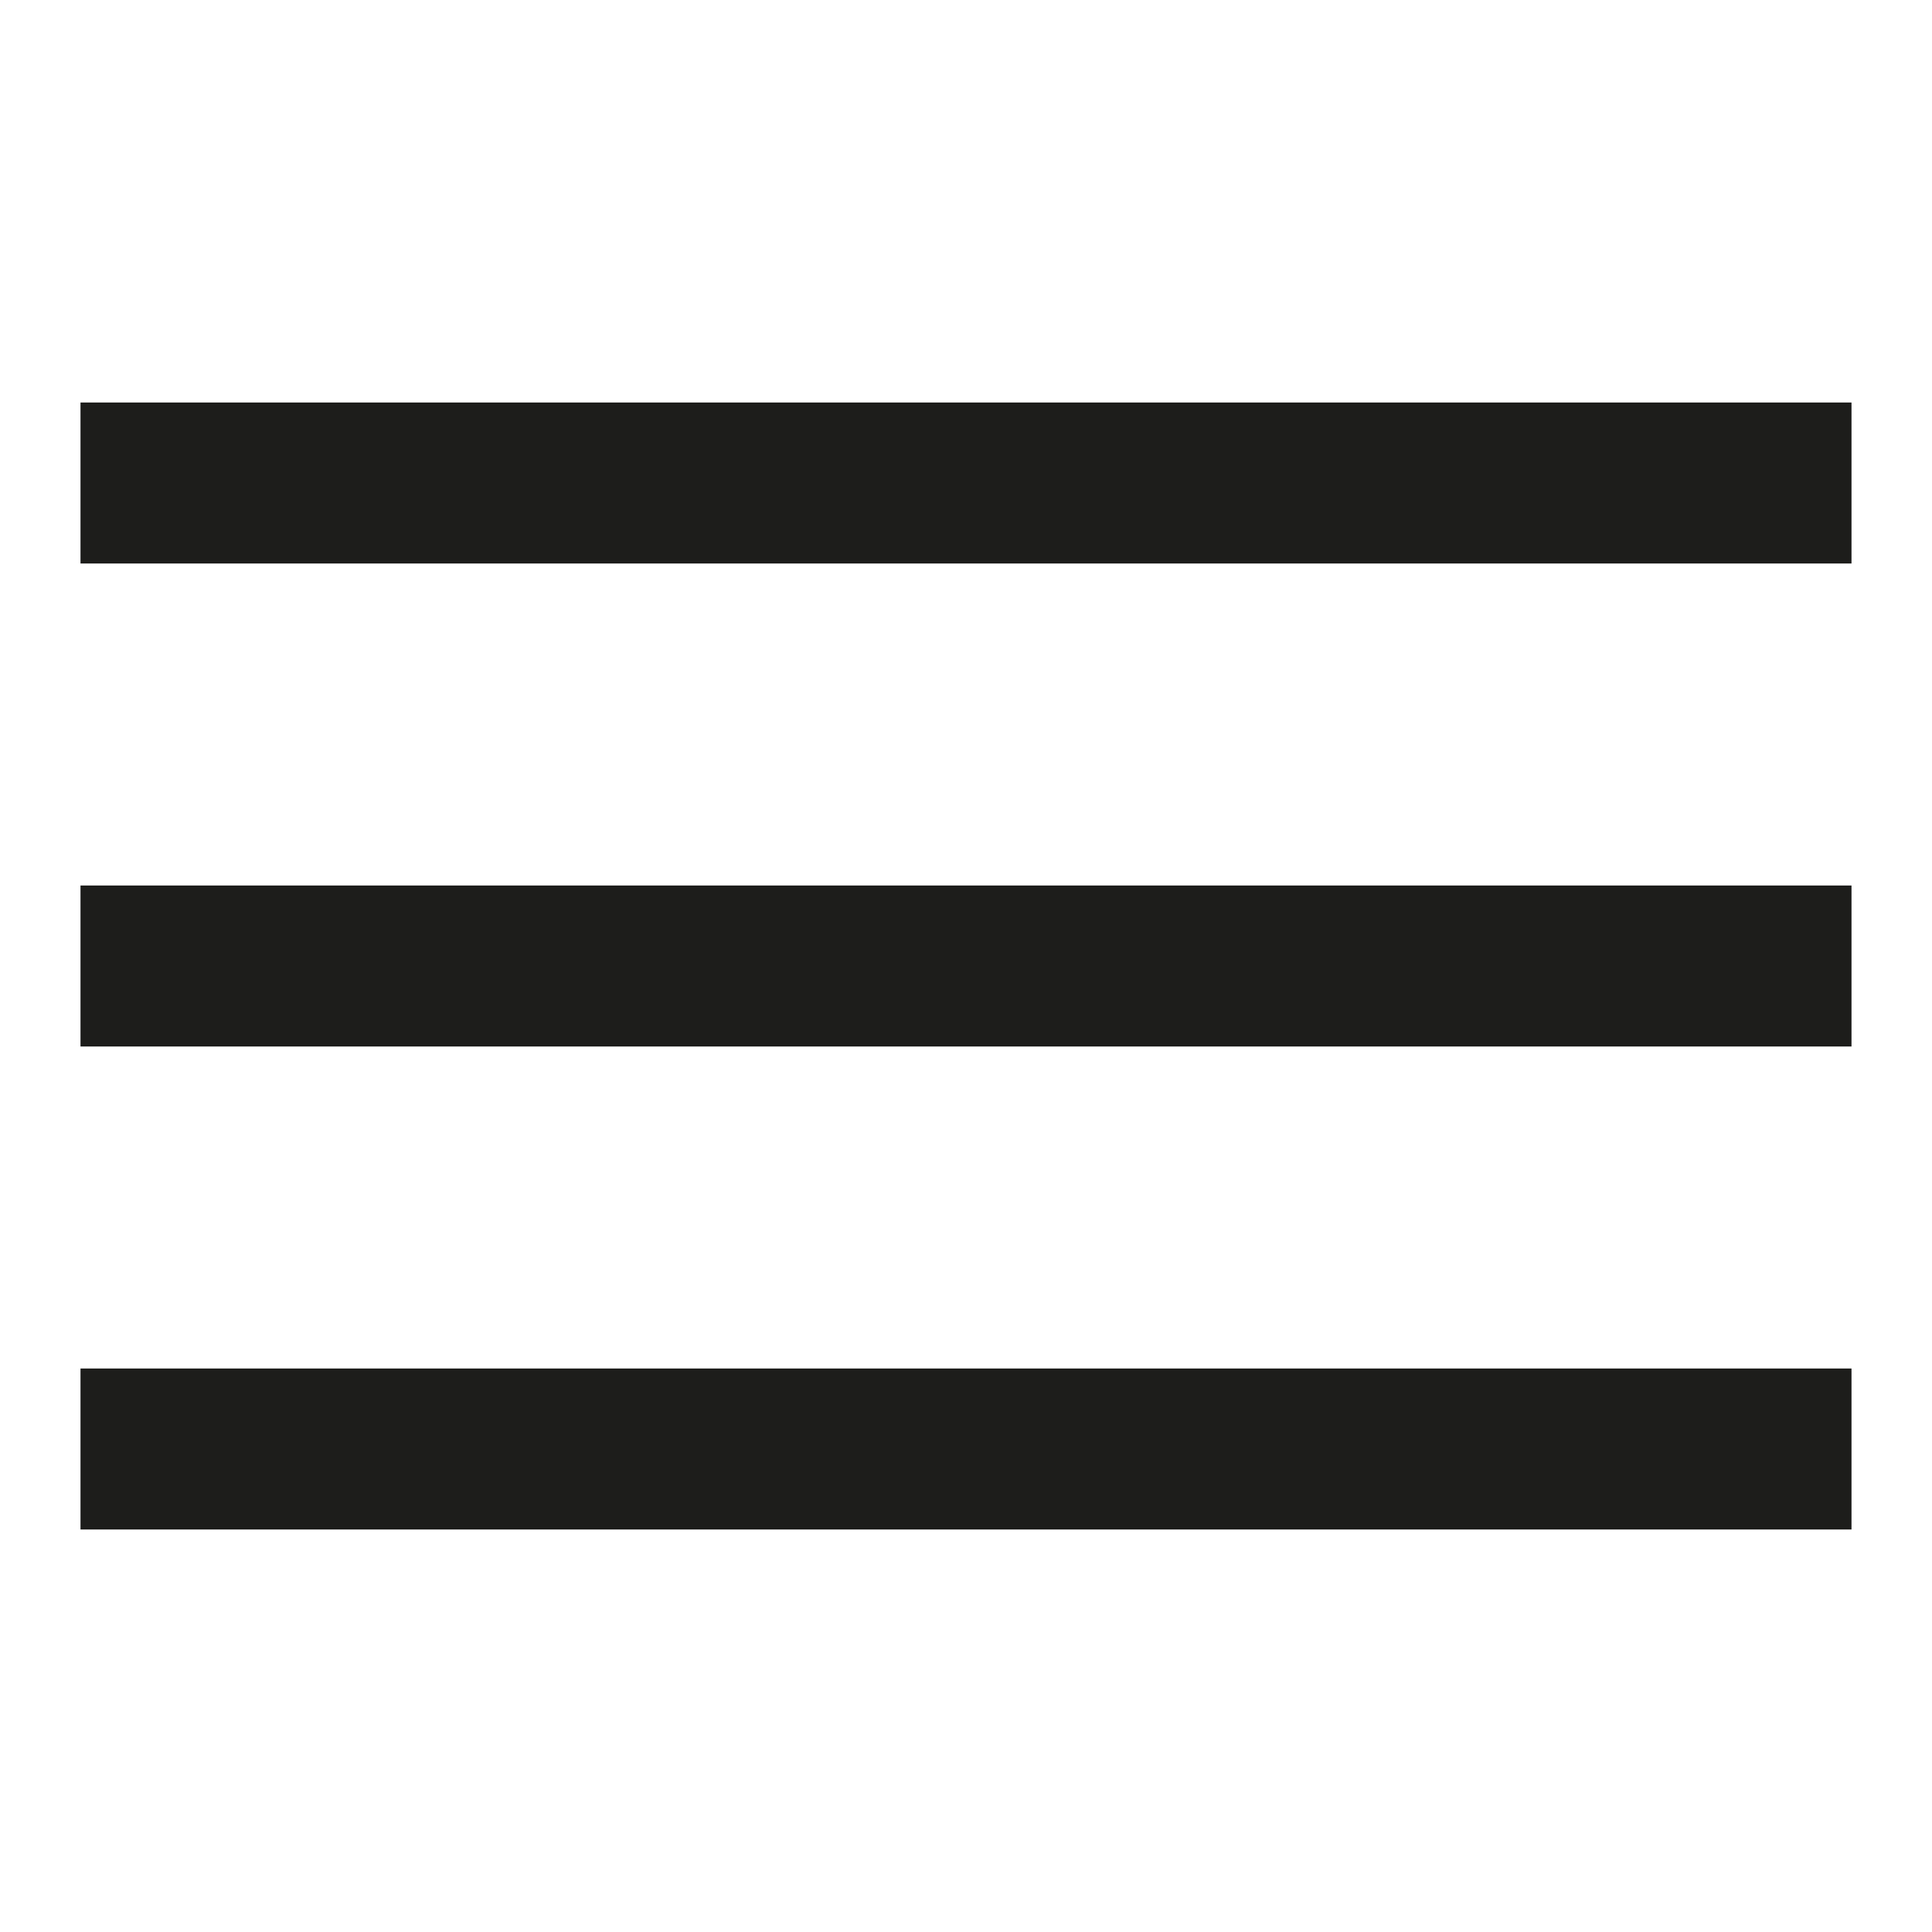
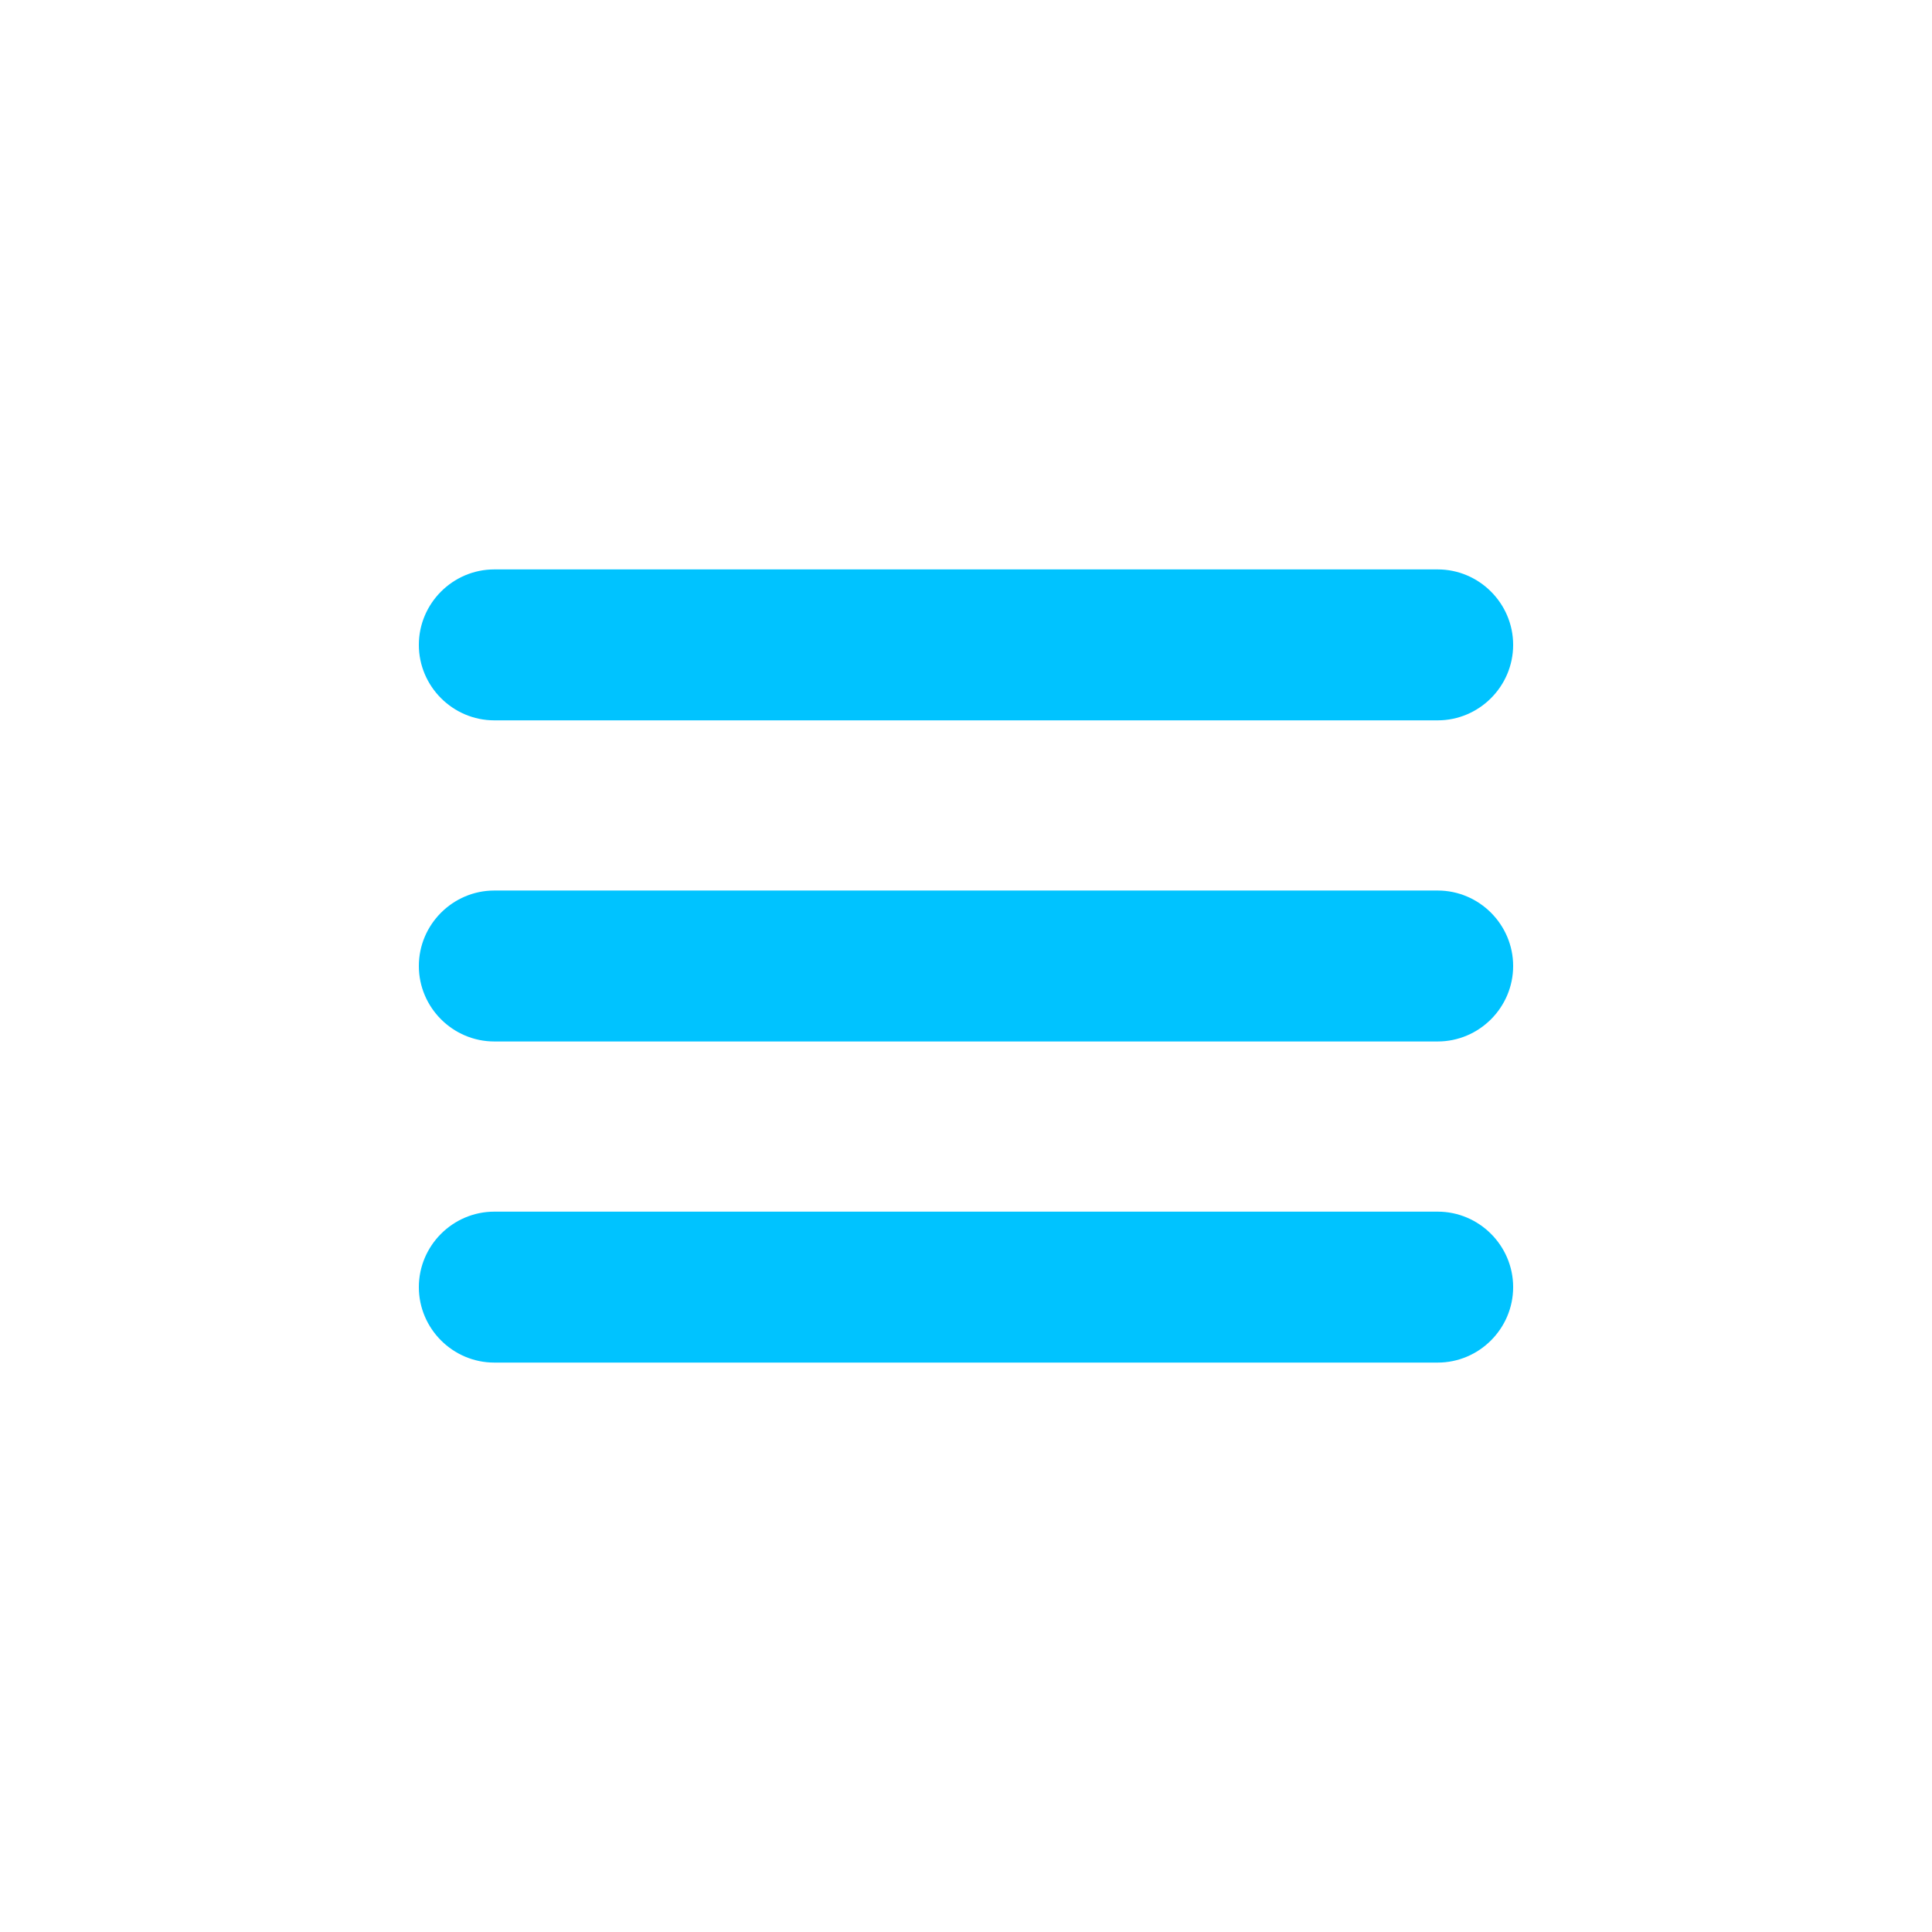
- <svg xmlns="http://www.w3.org/2000/svg" enable-background="new 0 0 12 12" id="Слой_1" version="1.1" viewBox="0 0 12 12" xml:space="preserve" width="48px" height="48px">
+ <svg xmlns="http://www.w3.org/2000/svg" id="Layer_1" style="enable-background:new 0 0 512 512;" version="1.1" viewBox="0 0 512 512" xml:space="preserve" width="48px" height="48px">
+   <style type="text/css">
+ 	.st0{fill:#00C3FF;}
+ </style>
  <g>
-     <rect fill="#1D1D1B" height="1" width="11" x="0.5" y="5.5" />
-     <rect fill="#1D1D1B" height="1" width="11" x="0.5" y="2.5" />
-     <rect fill="#1D1D1B" height="1" width="11" x="0.5" y="8.5" />
+     <g>
+       <path class="st0" d="M381,190.9H131c-11,0-20-9-20-20s9-20,20-20h250c11,0,20,9,20,20S392,190.9,381,190.9z" />
+     </g>
+     <g>
+       <path class="st0" d="M381,361.1H131c-11,0-20-9-20-20s9-20,20-20h250c11,0,20,9,20,20S392,361.1,381,361.1z" />
+     </g>
+     <g>
+       <path class="st0" d="M381,276H131c-11,0-20-9-20-20s9-20,20-20h250c11,0,20,9,20,20S392,276,381,276z" />
+     </g>
  </g>
</svg>
